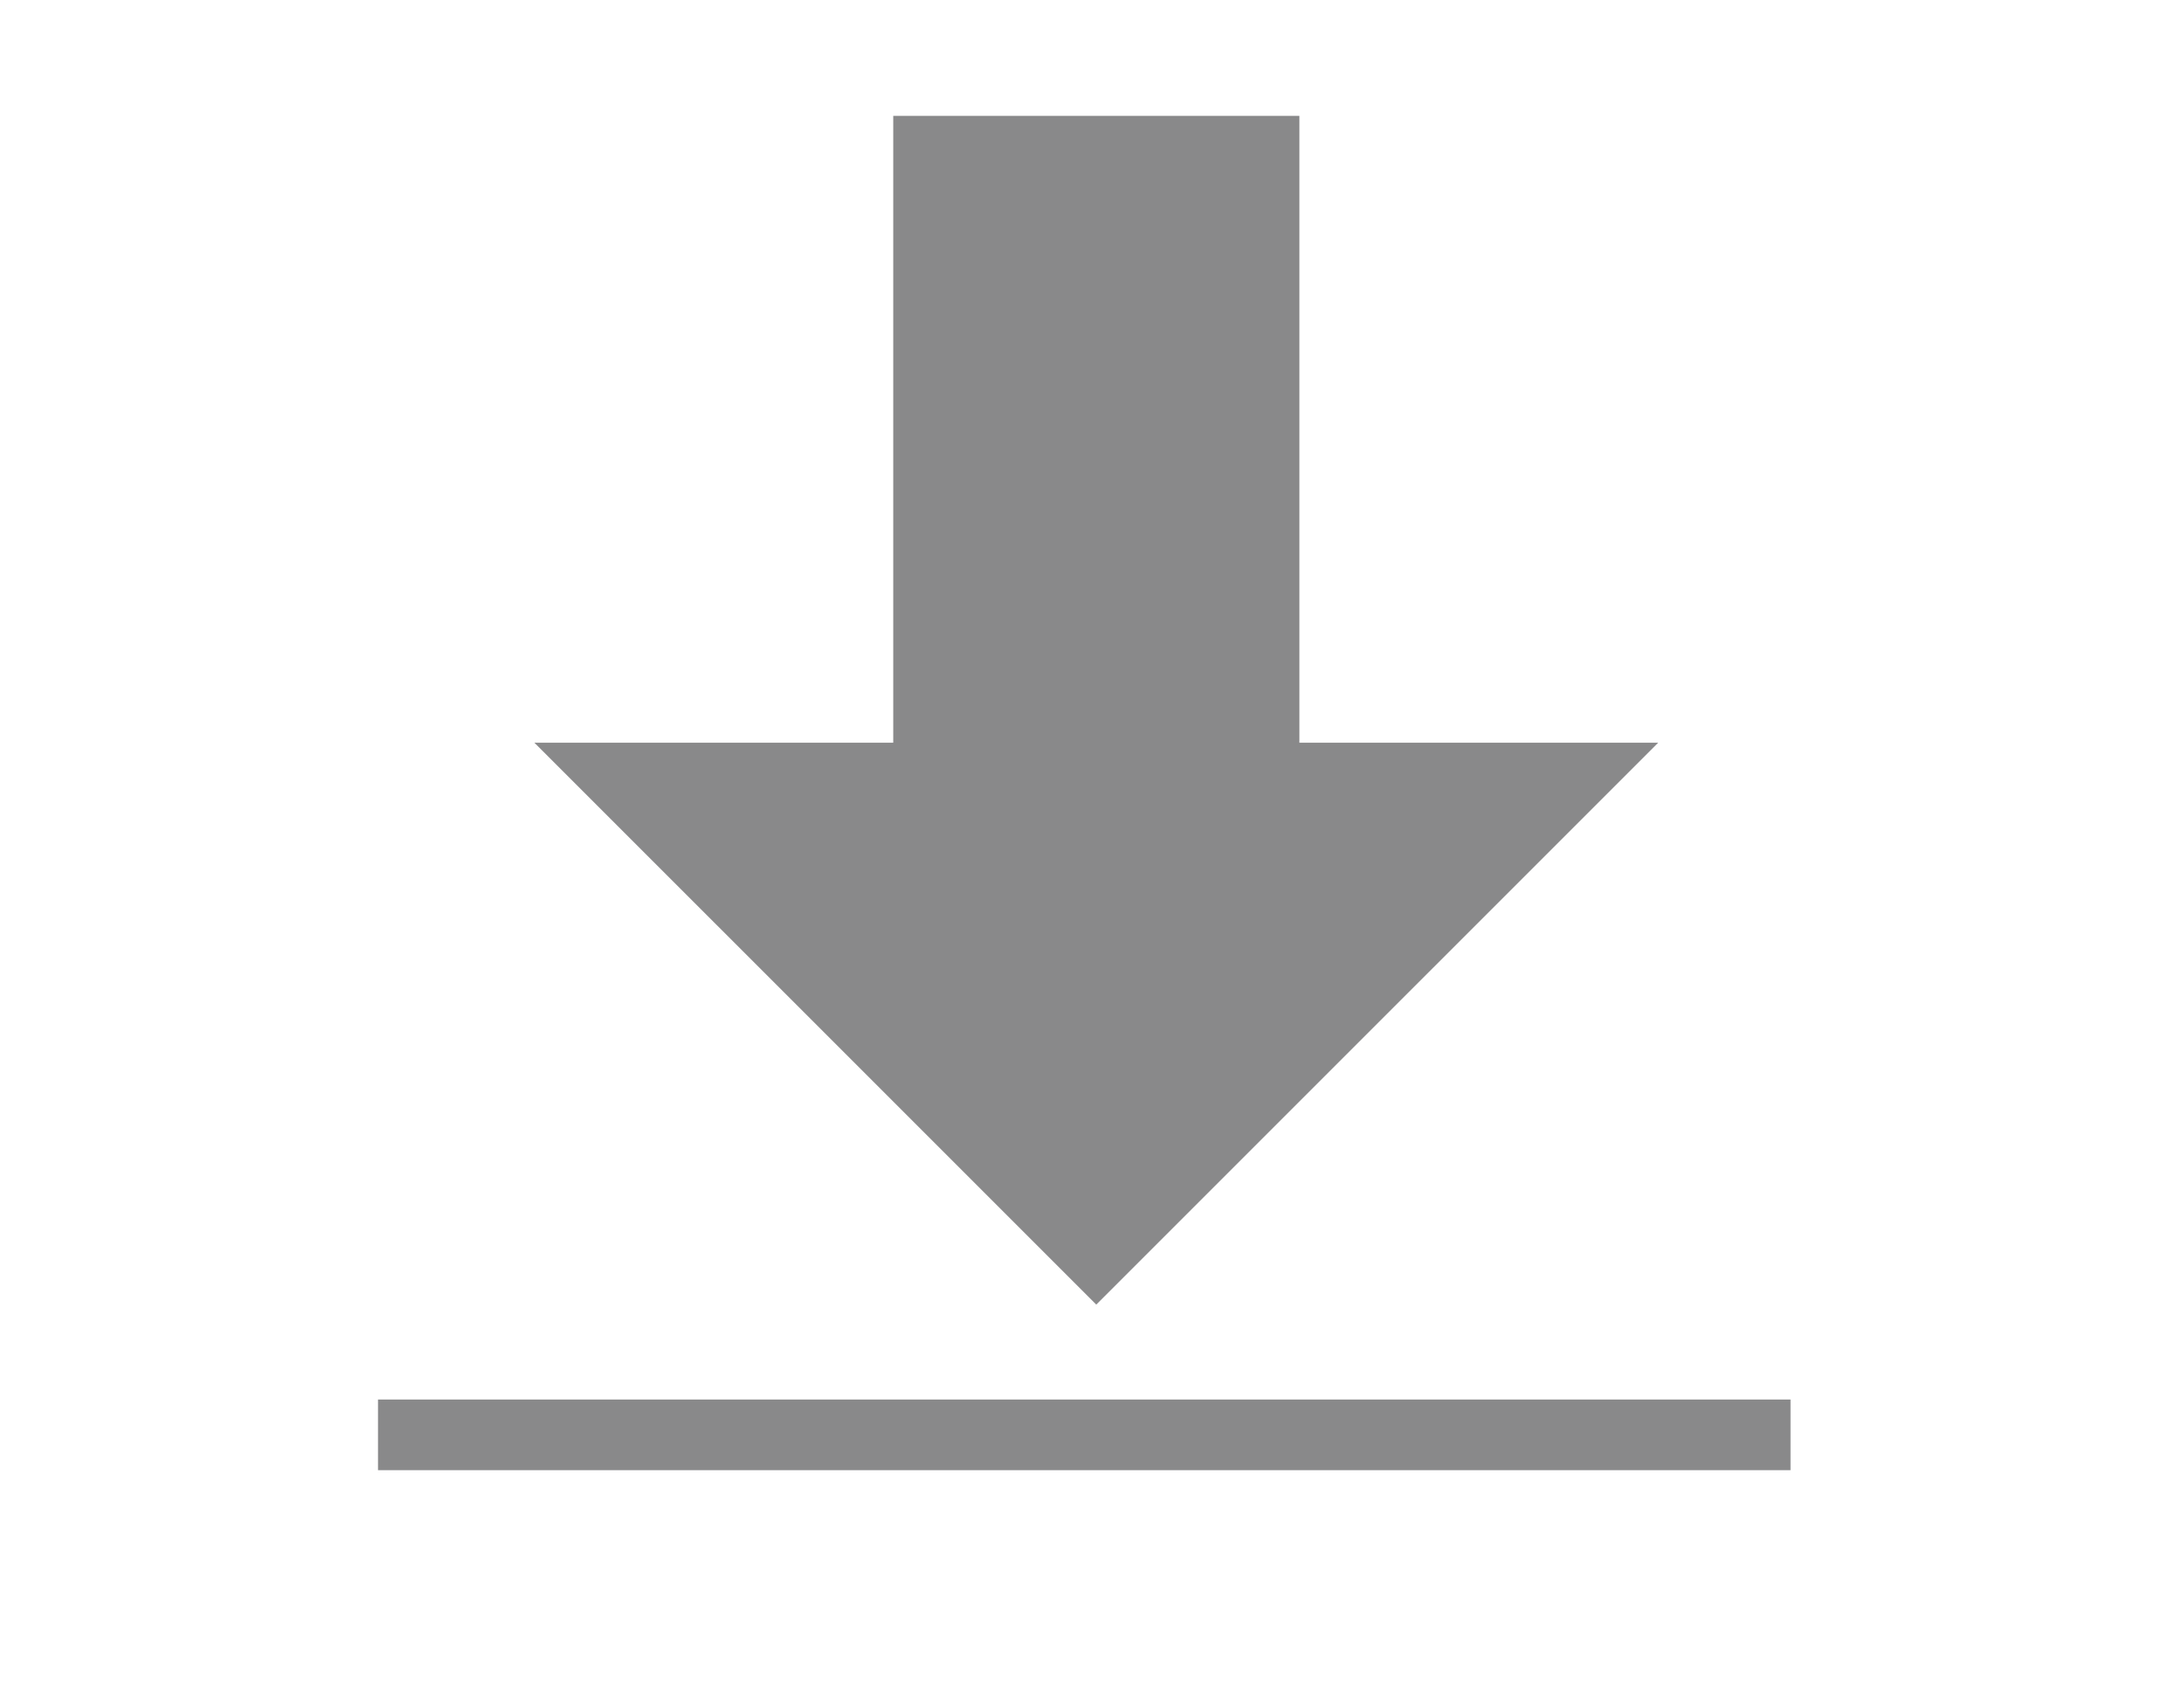
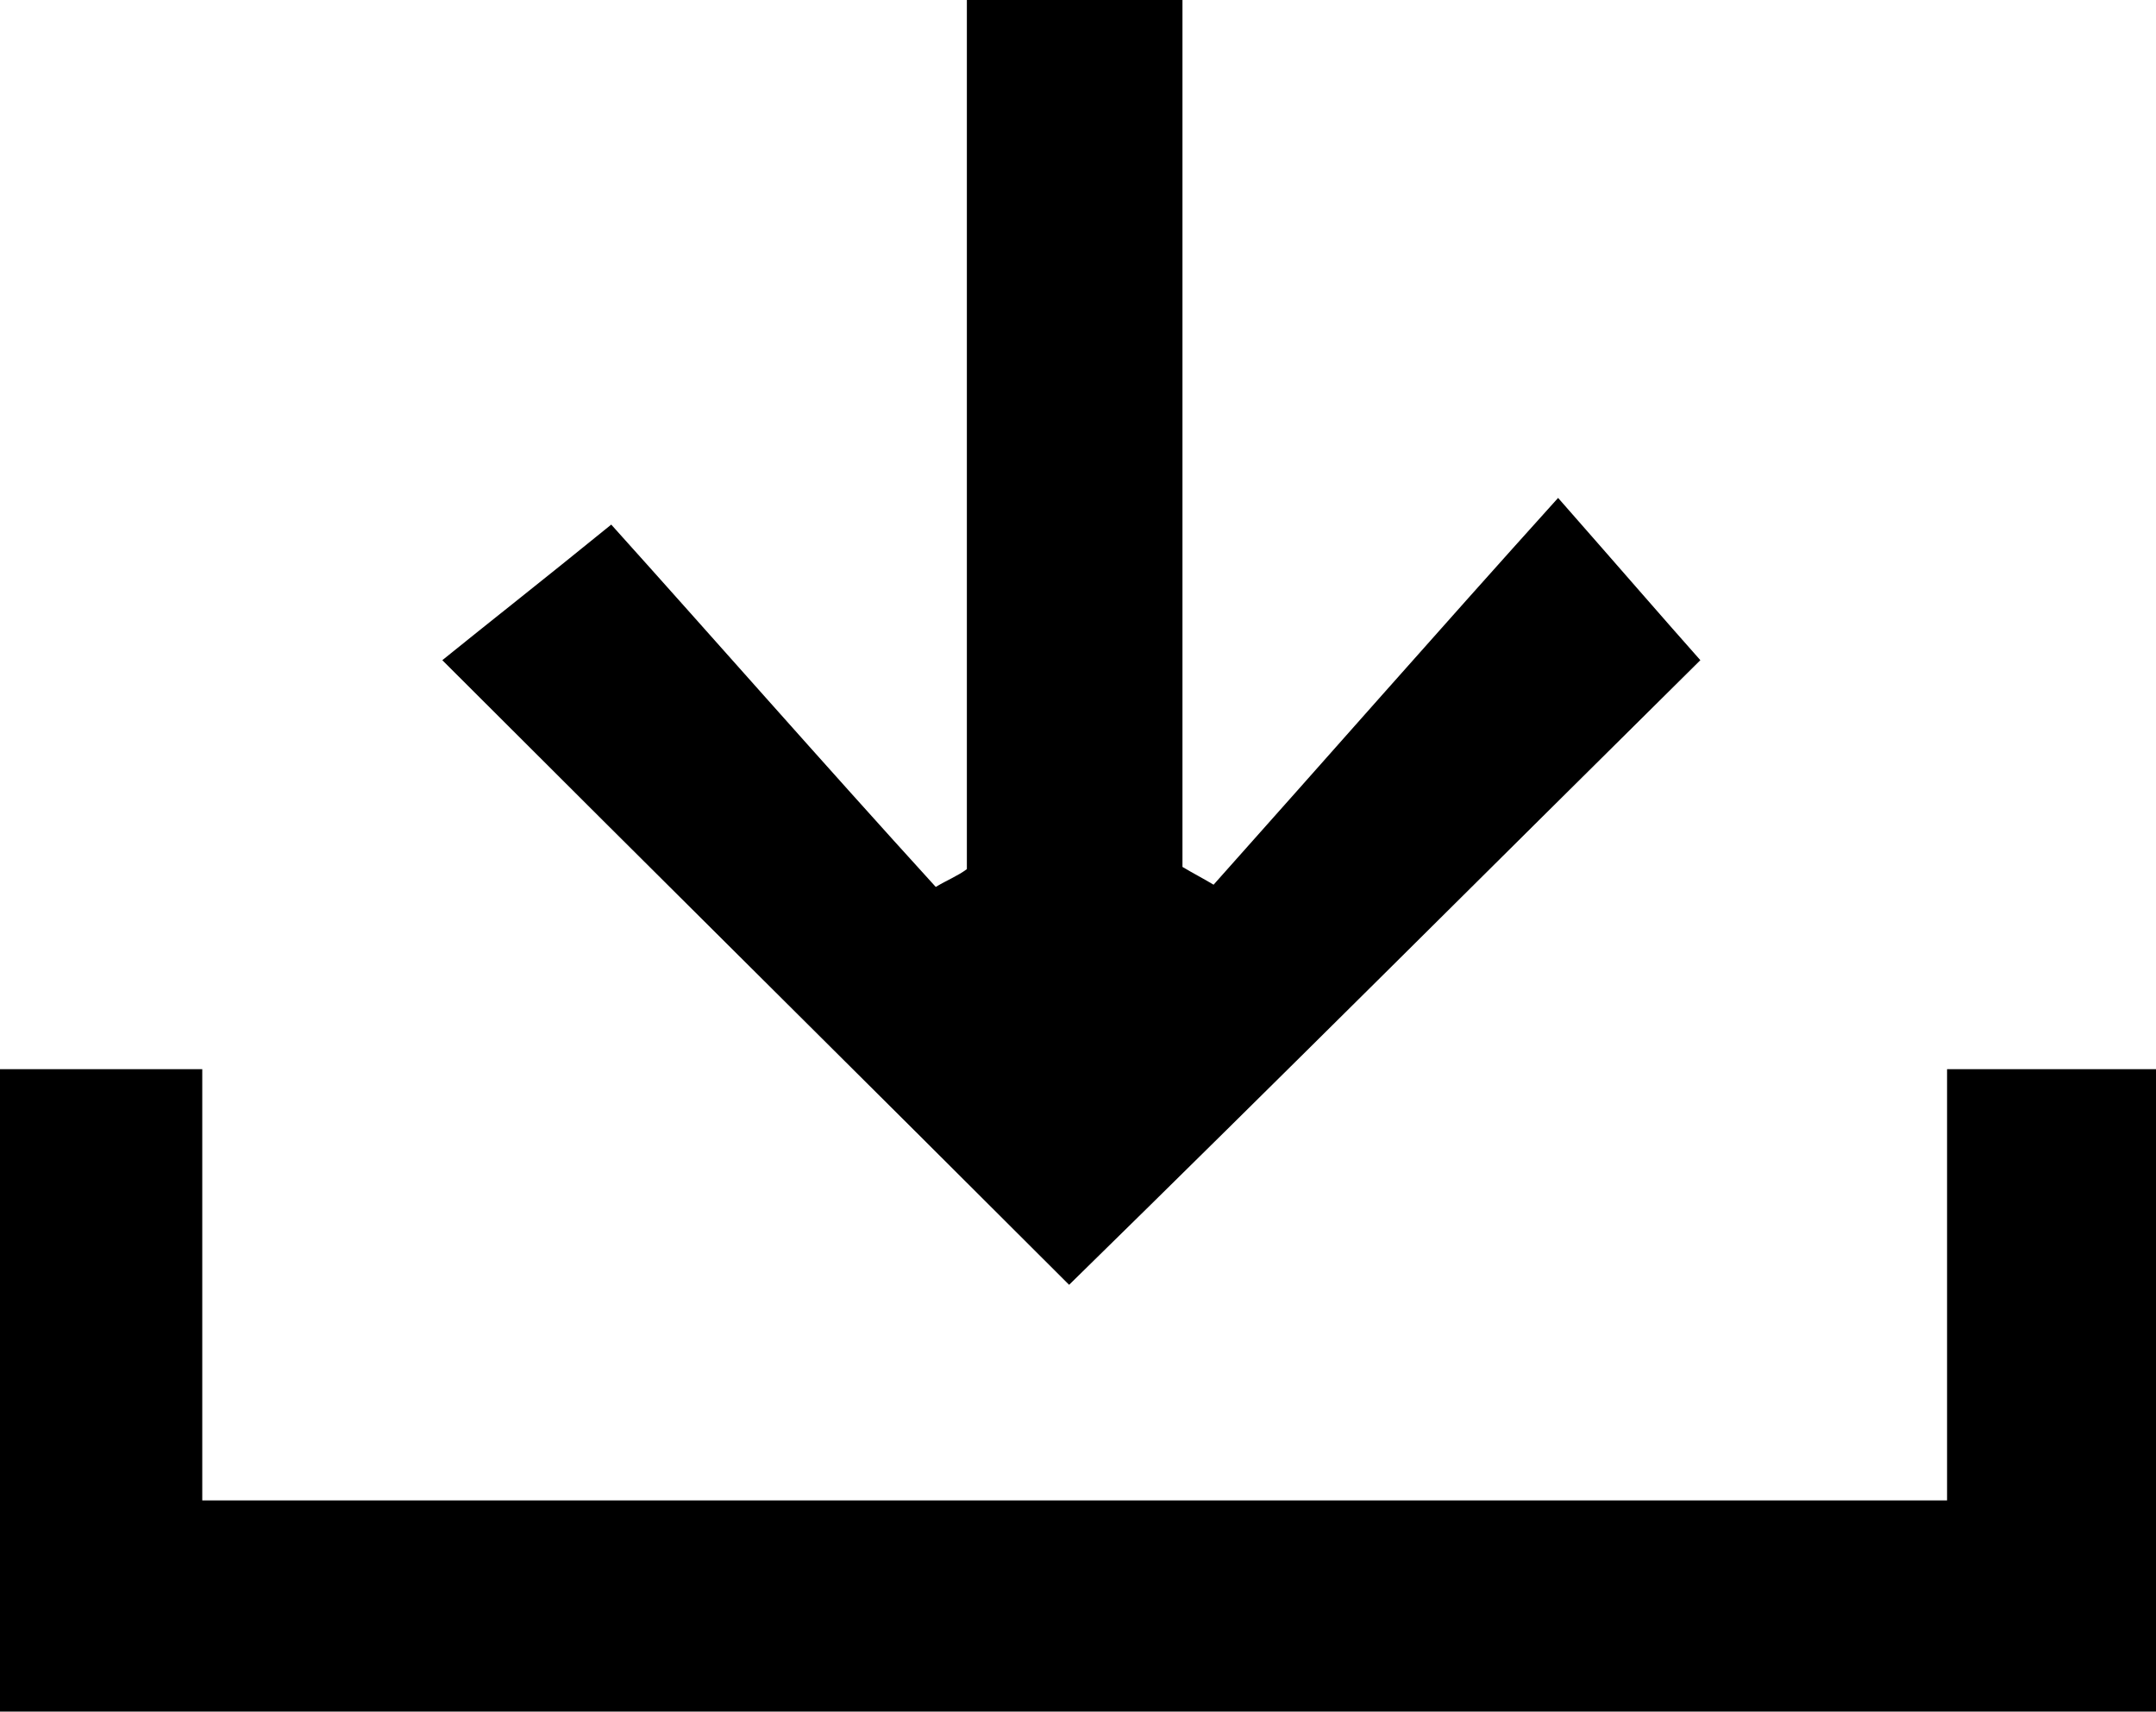
- <svg xmlns="http://www.w3.org/2000/svg" version="1.2" baseProfile="tiny" id="Layer_1" x="0px" y="0px" width="26px" height="20px" viewBox="0 0 26 20" xml:space="preserve">
-   <polygon fill="#89898A" points="15.469,8.841 15.469,1.379 10.634,1.379 10.634,8.841 6.362,8.841 13.051,15.529 19.74,8.841 " />
-   <rect x="4.5" y="16.659" fill="#89898A" width="16.816" height="0.841" />
+ <svg xmlns="http://www.w3.org/2000/svg" version="1.1" id="Layer_1" x="0px" y="0px" width="97px" height="77px" viewBox="0 0 97 77" enable-background="new 0 0 97 77" xml:space="preserve">
+   <g>
+     <path d="M87.6,67.5c0-6.5,0-12.8,0-19.4c3.3,0,6.2,0,9.4,0c0,9.6,0,19,0,28.9c-32.3,0-64.4,0-97,0c0-9.5,0-19.1,0-28.9   c2.9,0,5.7,0,9.1,0c0,6.3,0,12.7,0,19.4C35.4,67.5,61.1,67.5,87.6,67.5z" />
+     <path d="M43.5,0c3.4,0,6.2,0,9.7,0c0,13,0,26,0,39c0.5,0.3,0.9,0.5,1.4,0.8c5-5.6,10-11.3,15.5-17.4c2.9,3.3,4.8,5.5,6.4,7.3   C67.1,39,57.6,48.5,48.1,57.8c-9.1-9.1-18.5-18.4-28.2-28.1c2.1-1.7,4.4-3.5,7.6-6.1c4.5,5,9.5,10.7,14.6,16.3   c0.5-0.3,1-0.5,1.4-0.8C43.5,26.2,43.5,13.2,43.5,0z" />
+   </g>
</svg>
